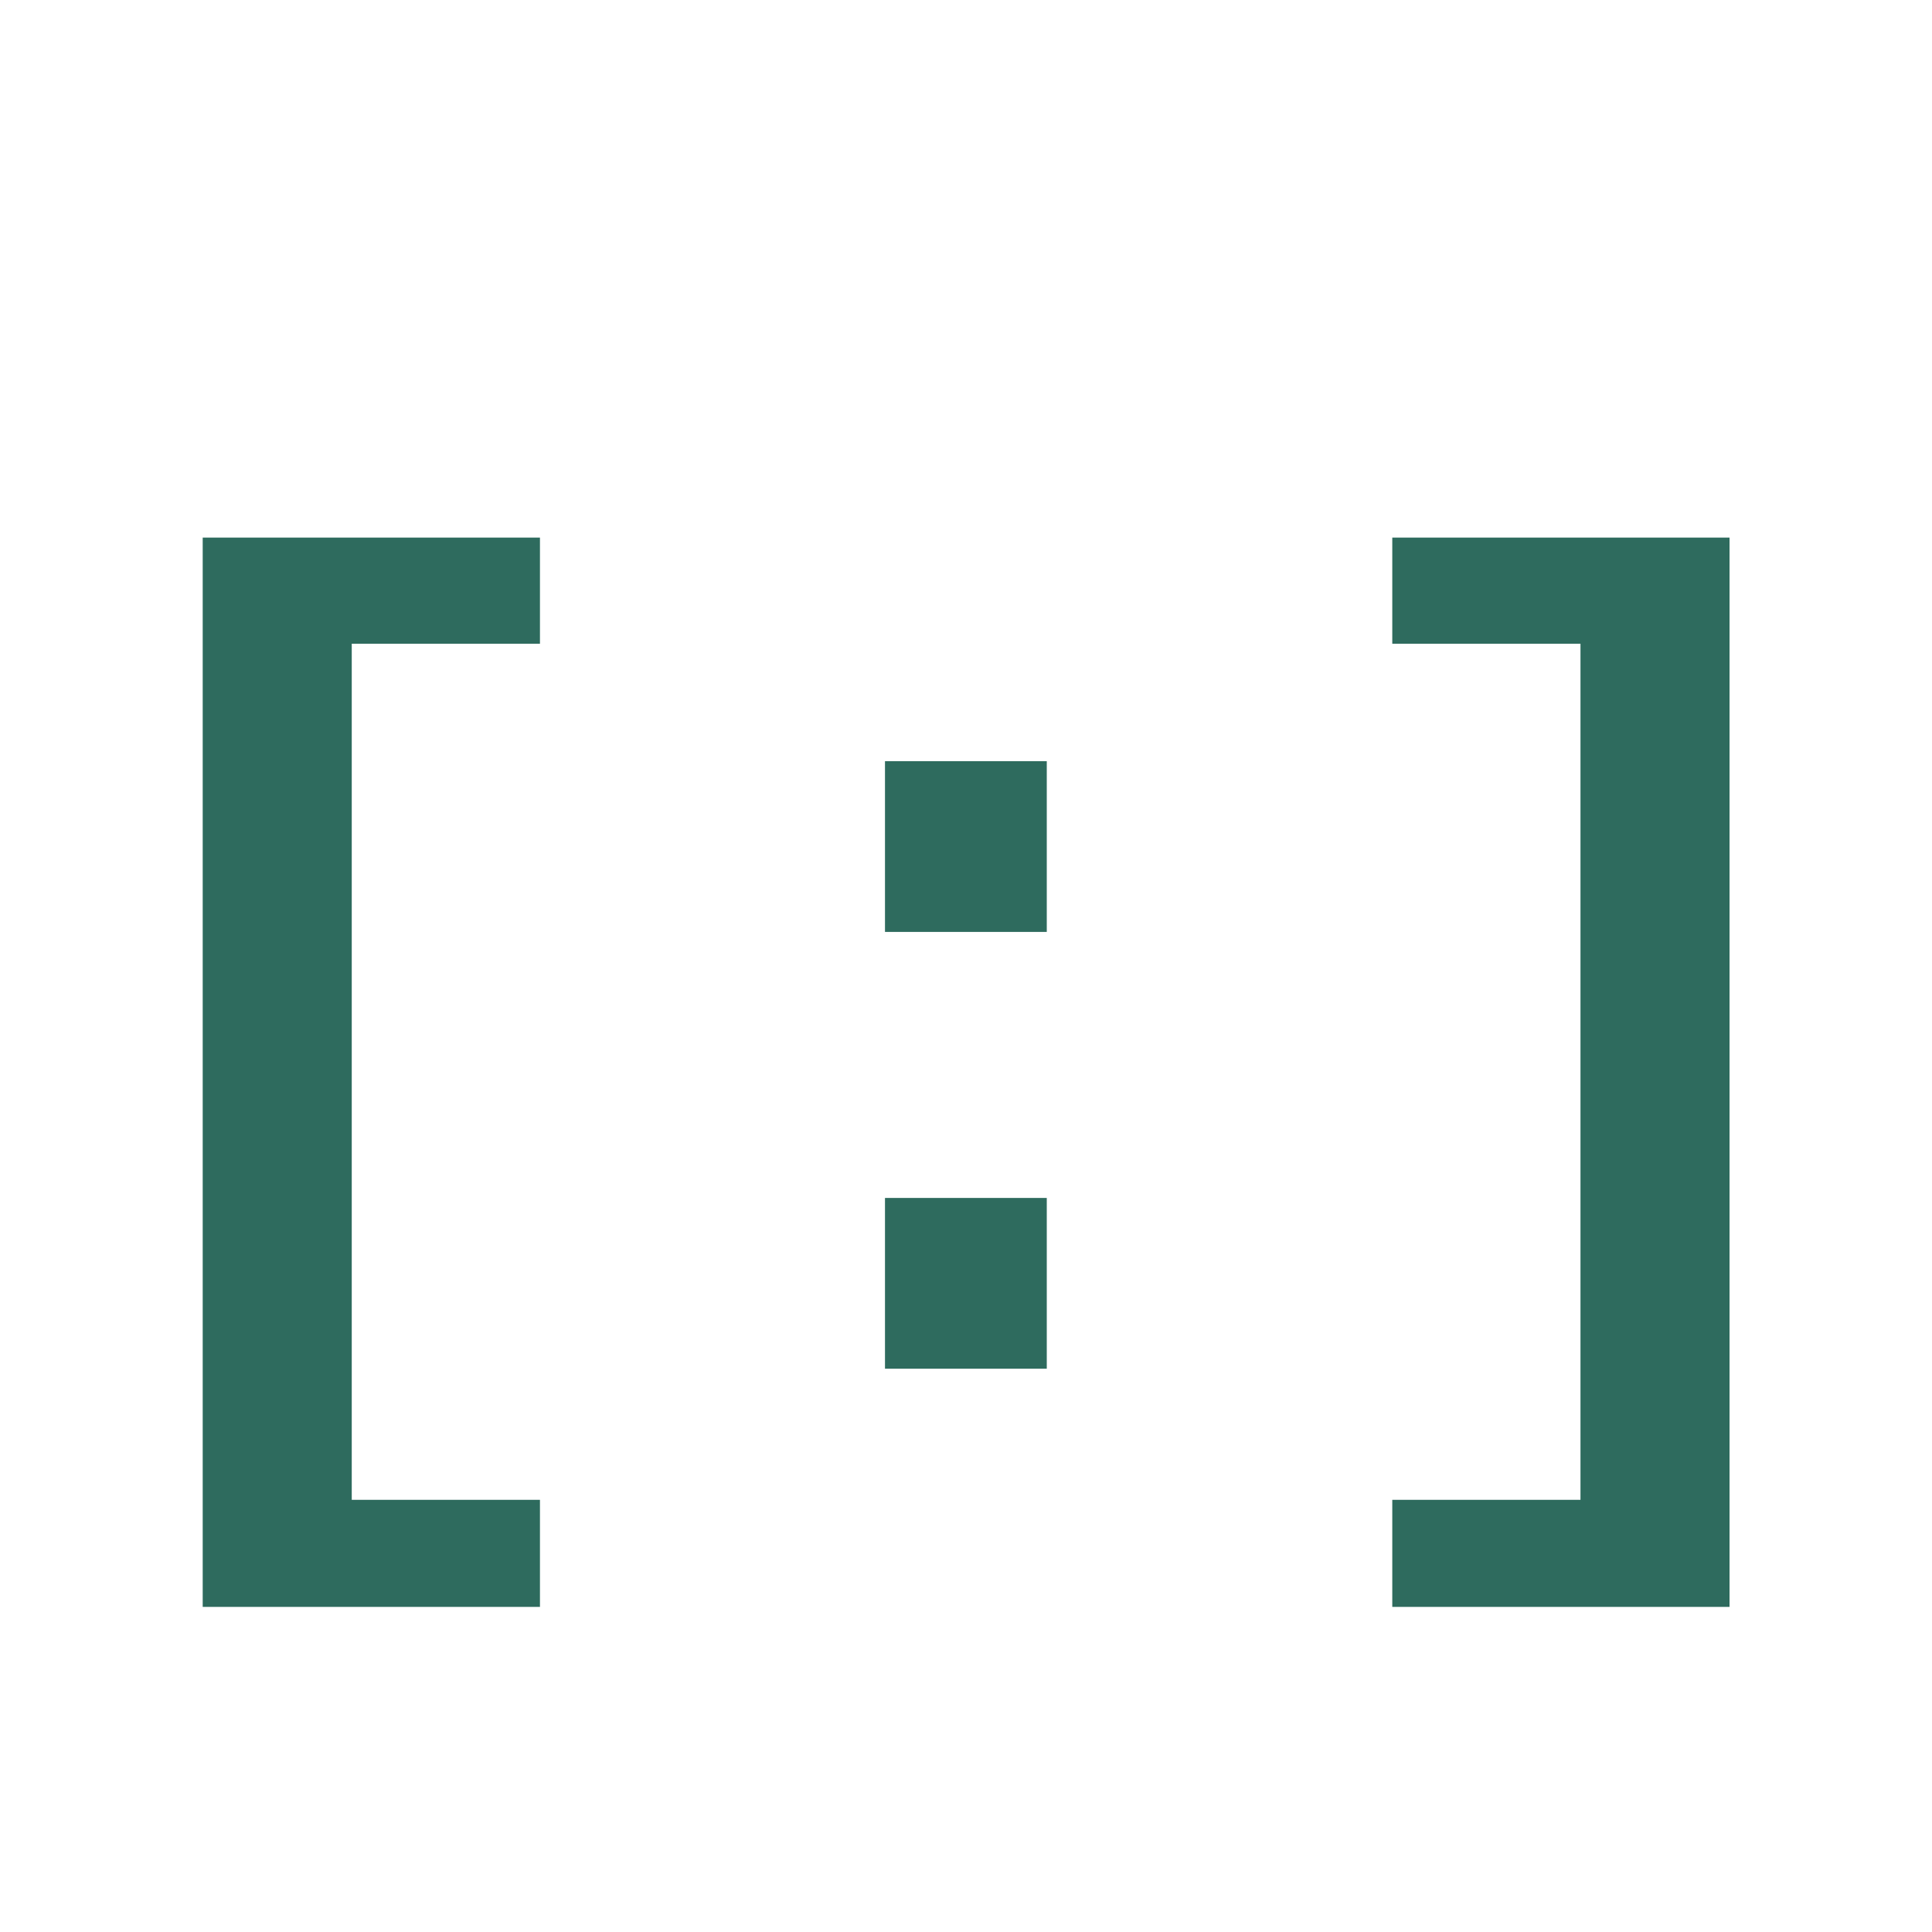
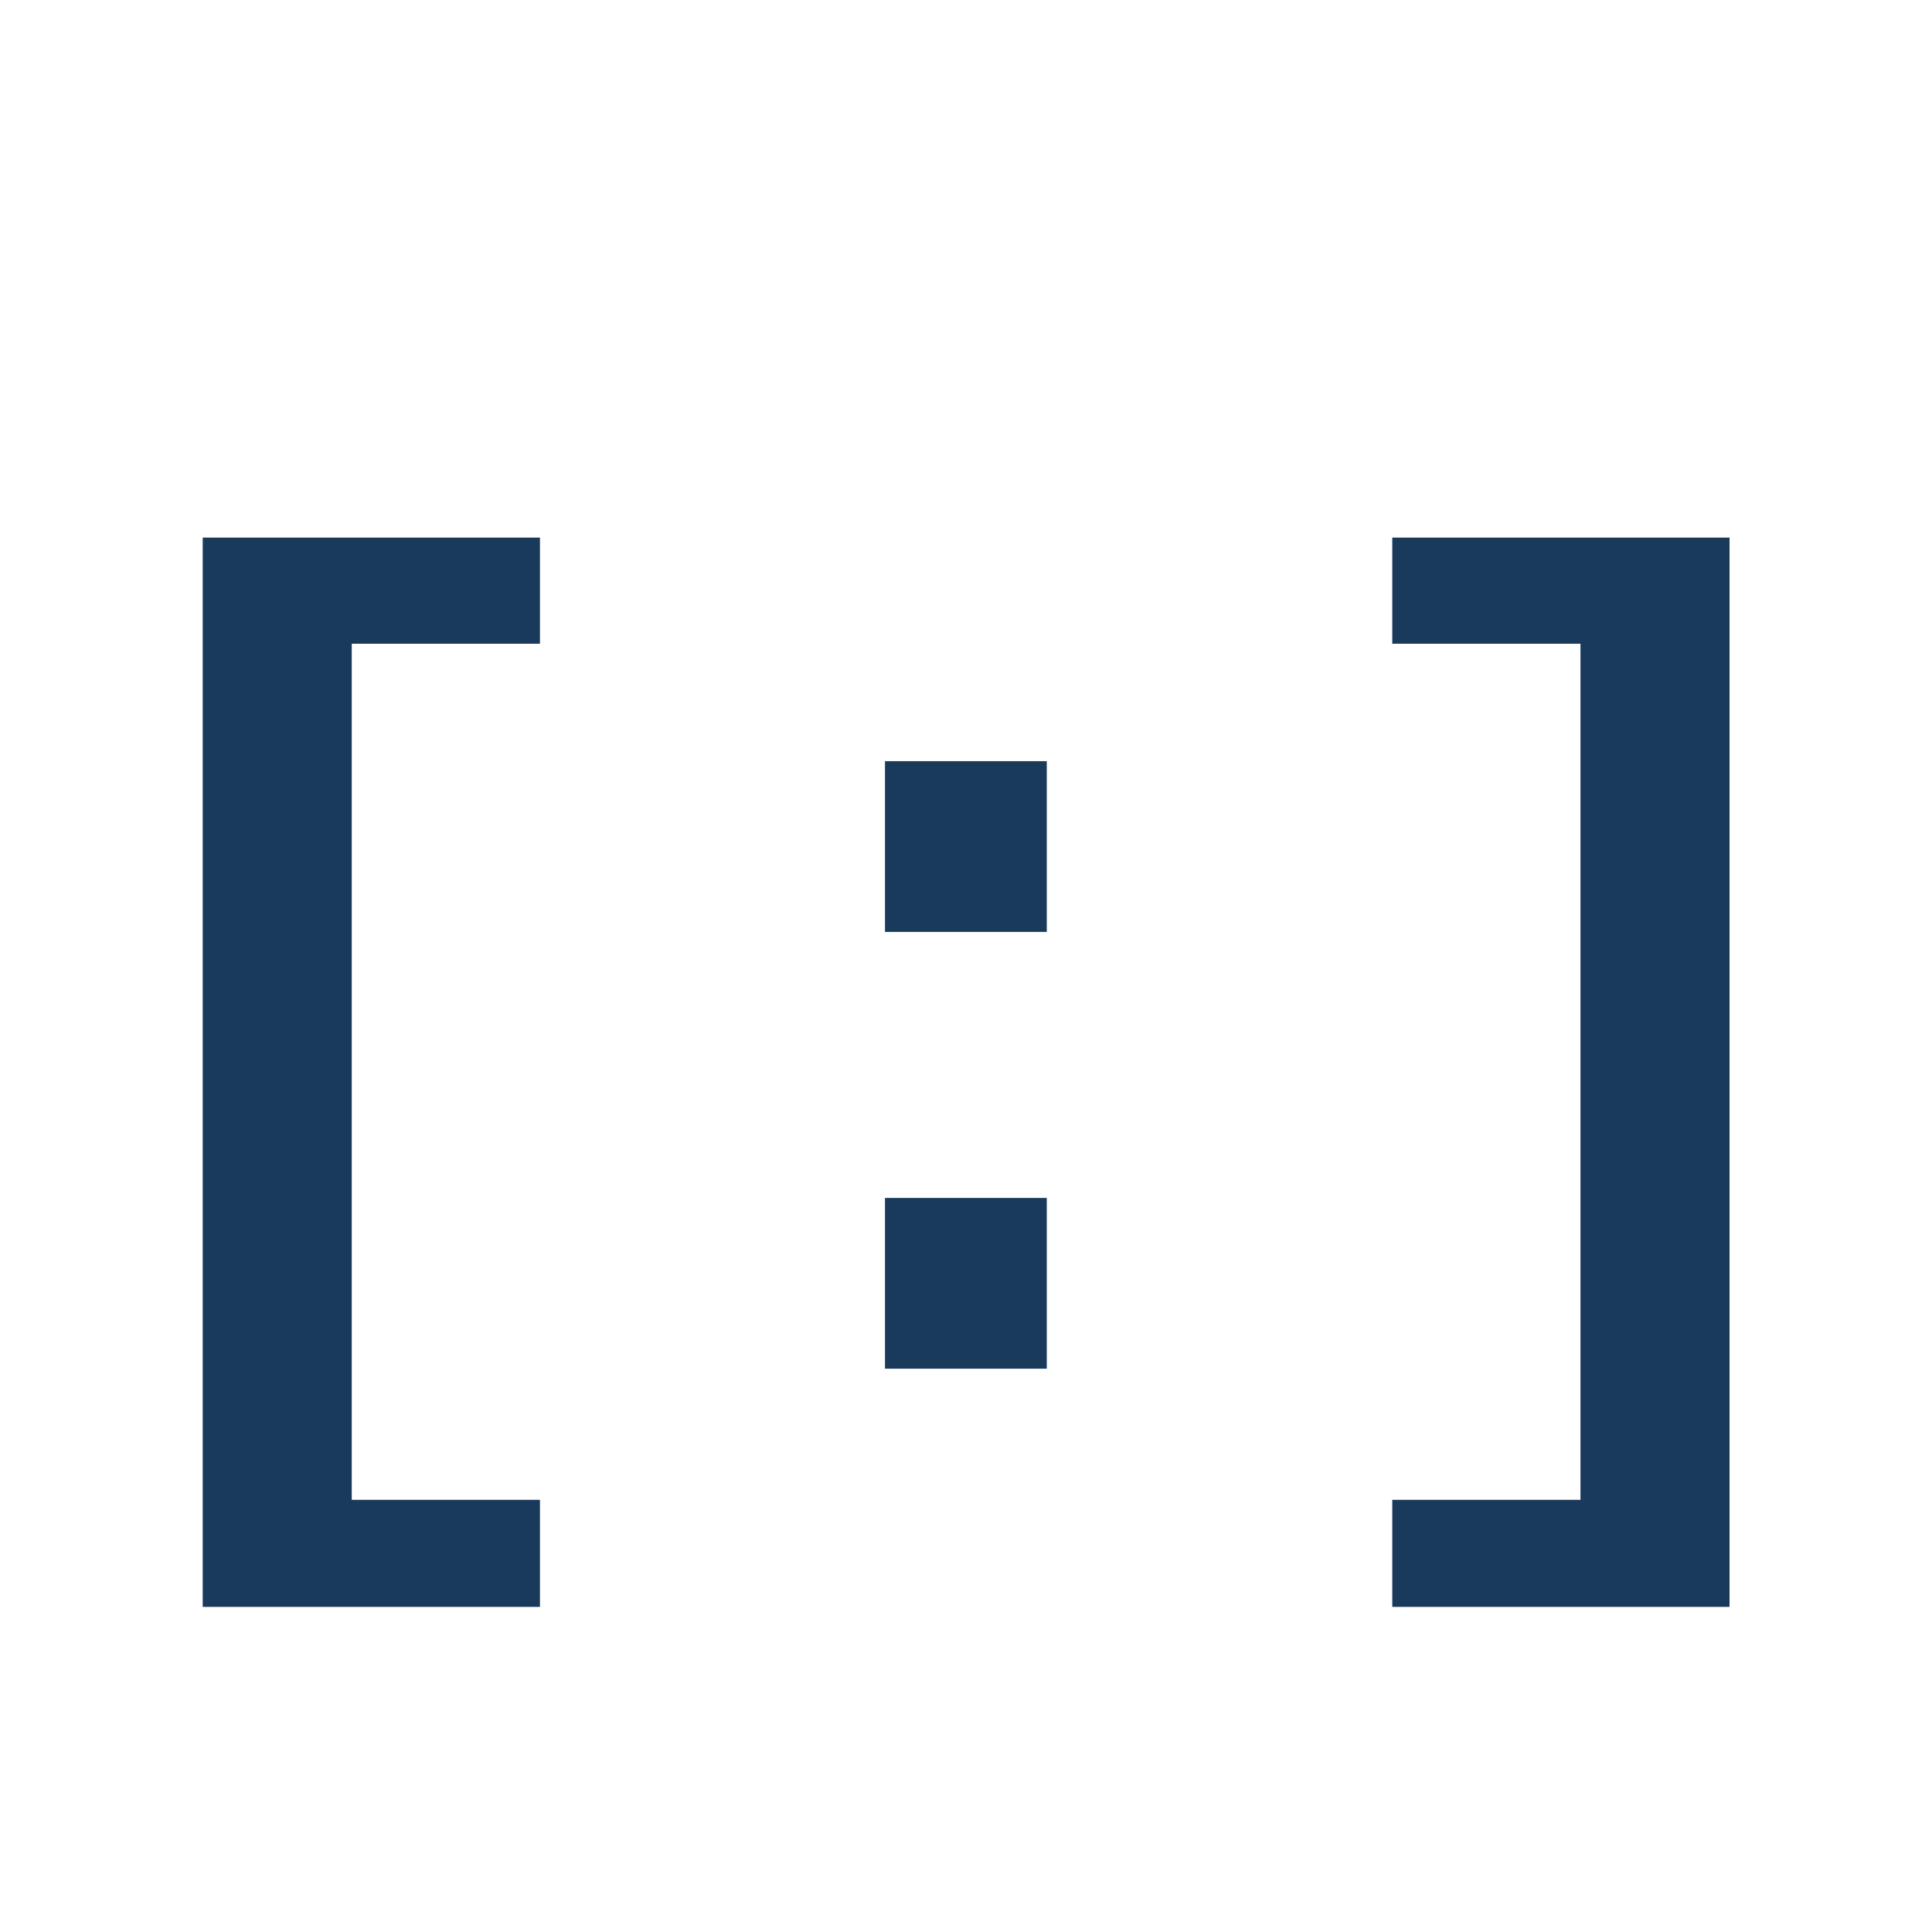
<svg xmlns="http://www.w3.org/2000/svg" viewBox="0 0 64 64" width="64" height="64">
-   <text x="50%" y="54%" dominant-baseline="middle" text-anchor="middle" font-family="'IBM Plex Mono', 'SF Mono', 'Courier New', monospace" font-weight="700" font-size="38" fill="#2E6B5E" letter-spacing="-2">[:]</text>
+   <text x="50%" y="54%" dominant-baseline="middle" text-anchor="middle" font-family="'IBM Plex Mono', 'SF Mono', 'Courier New', monospace" font-weight="700" font-size="38" fill="#1A3A5C" letter-spacing="-2">[:]</text>
</svg>
